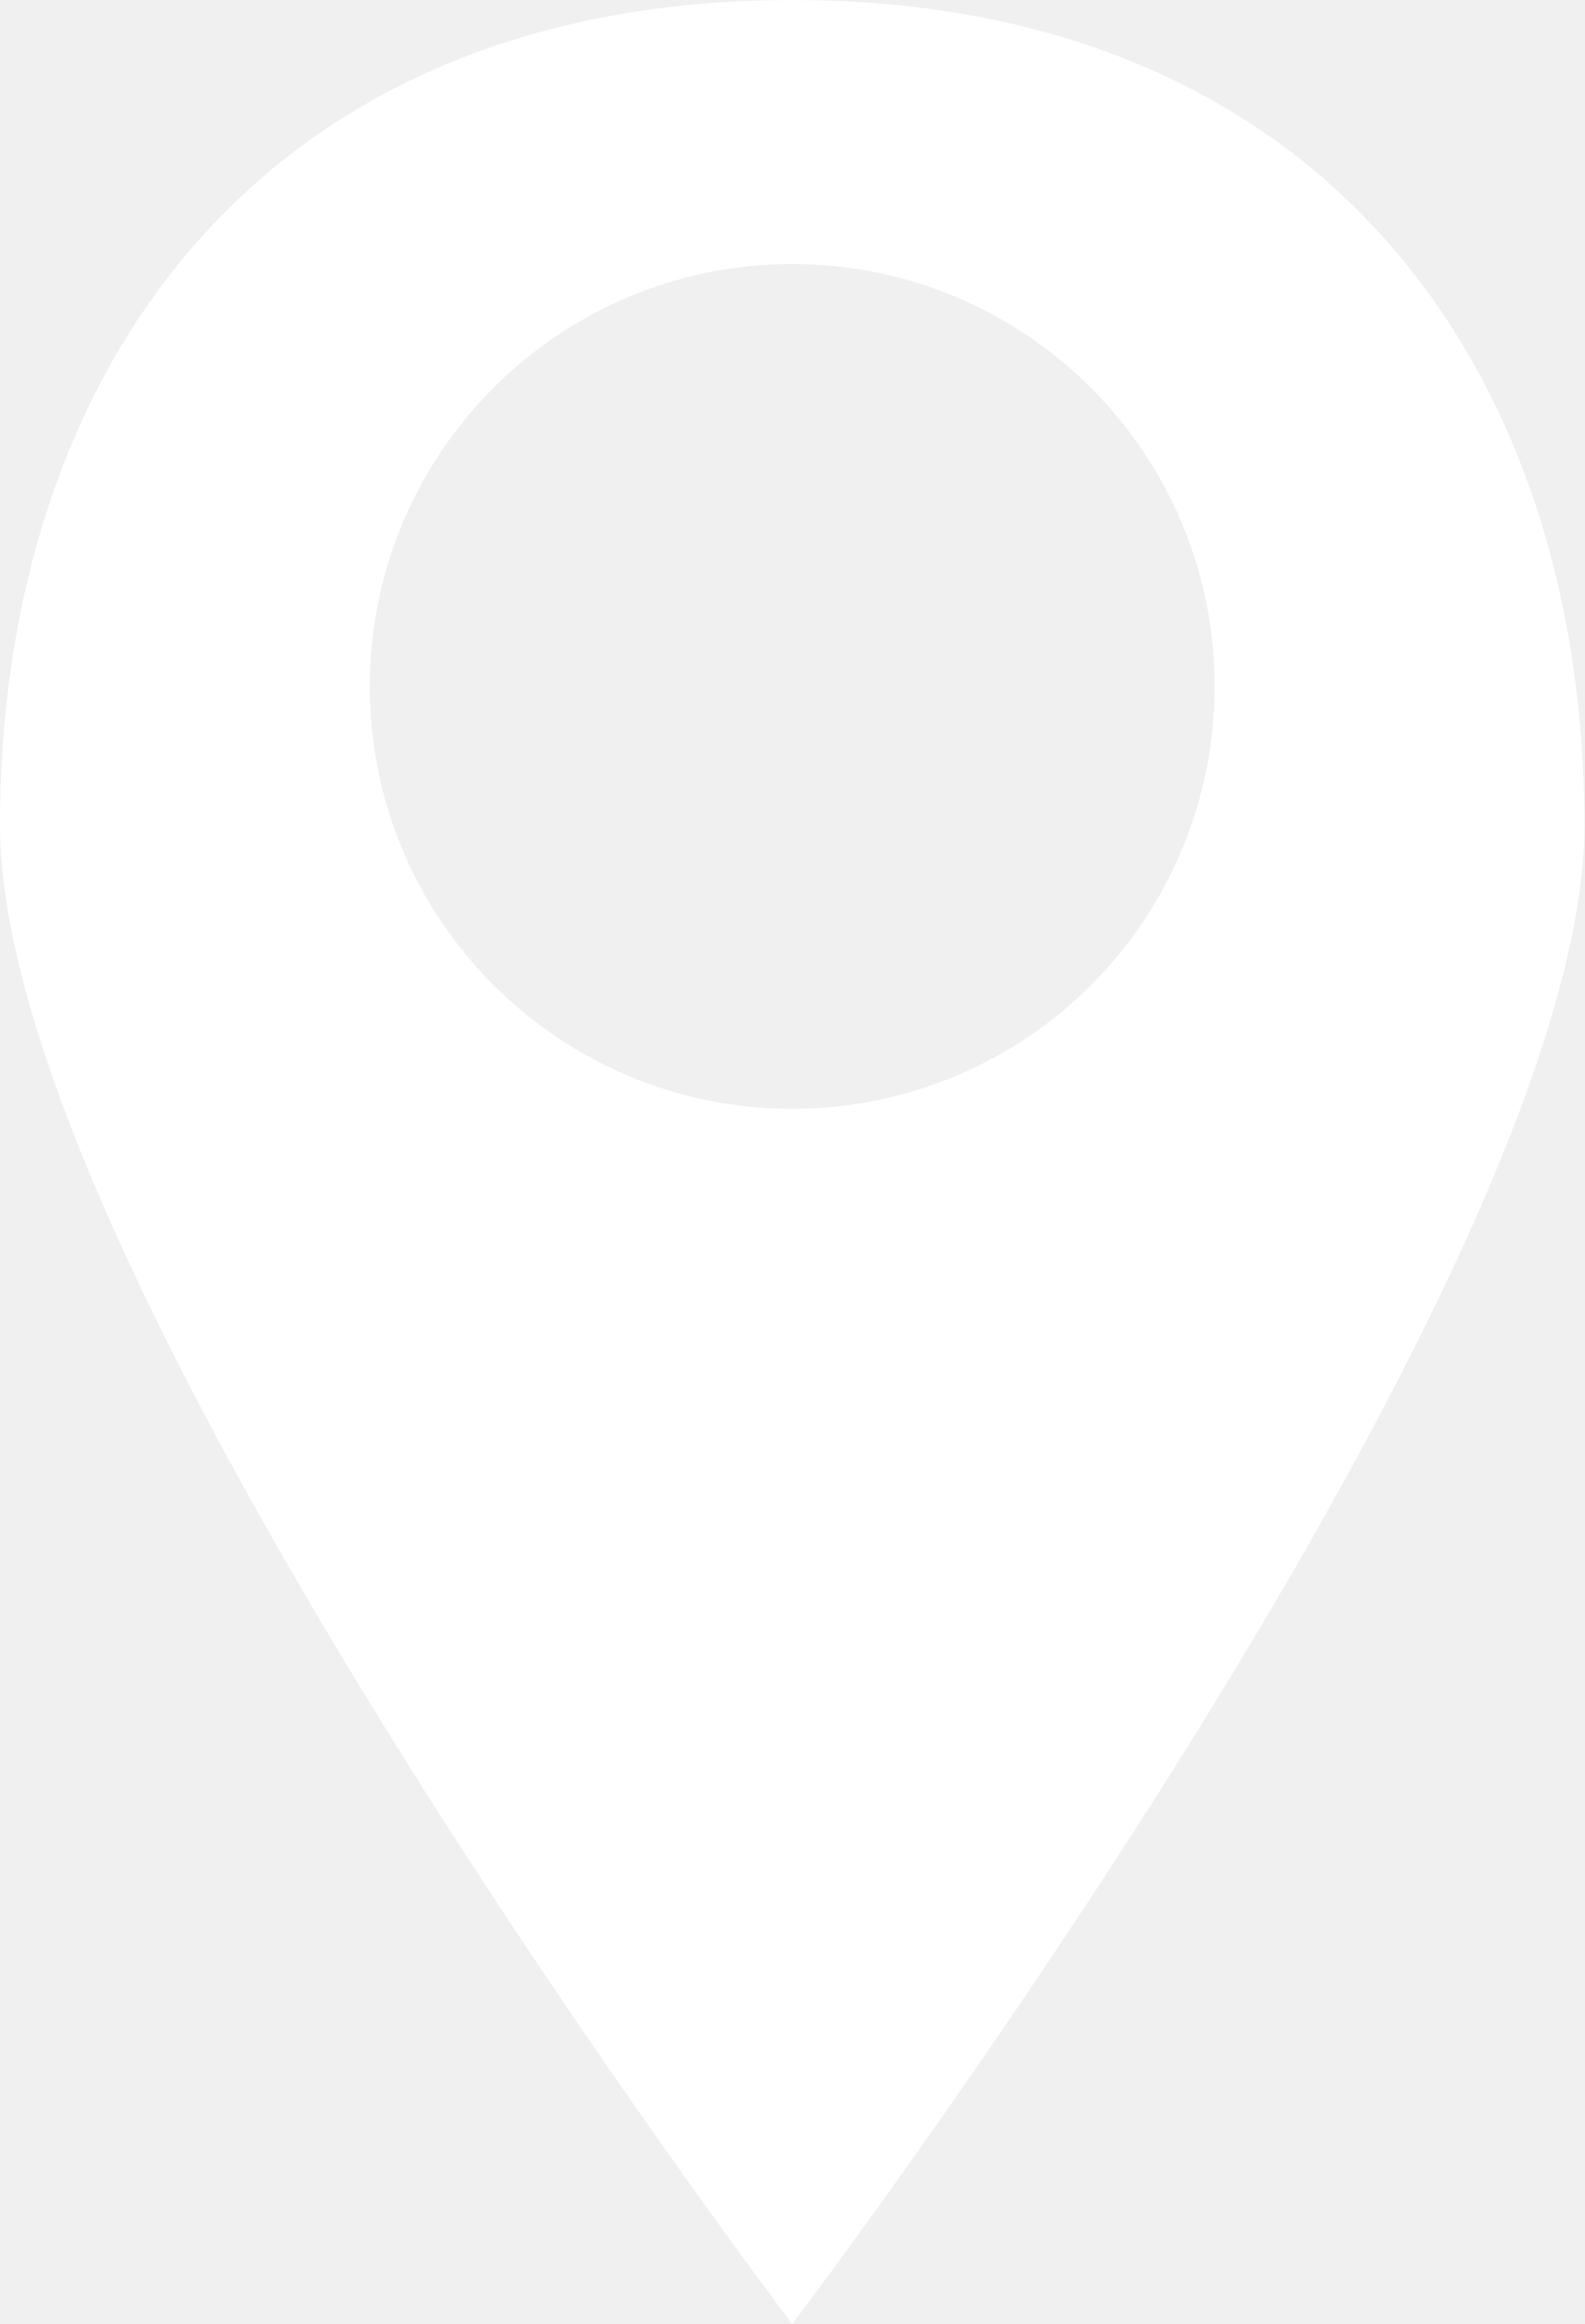
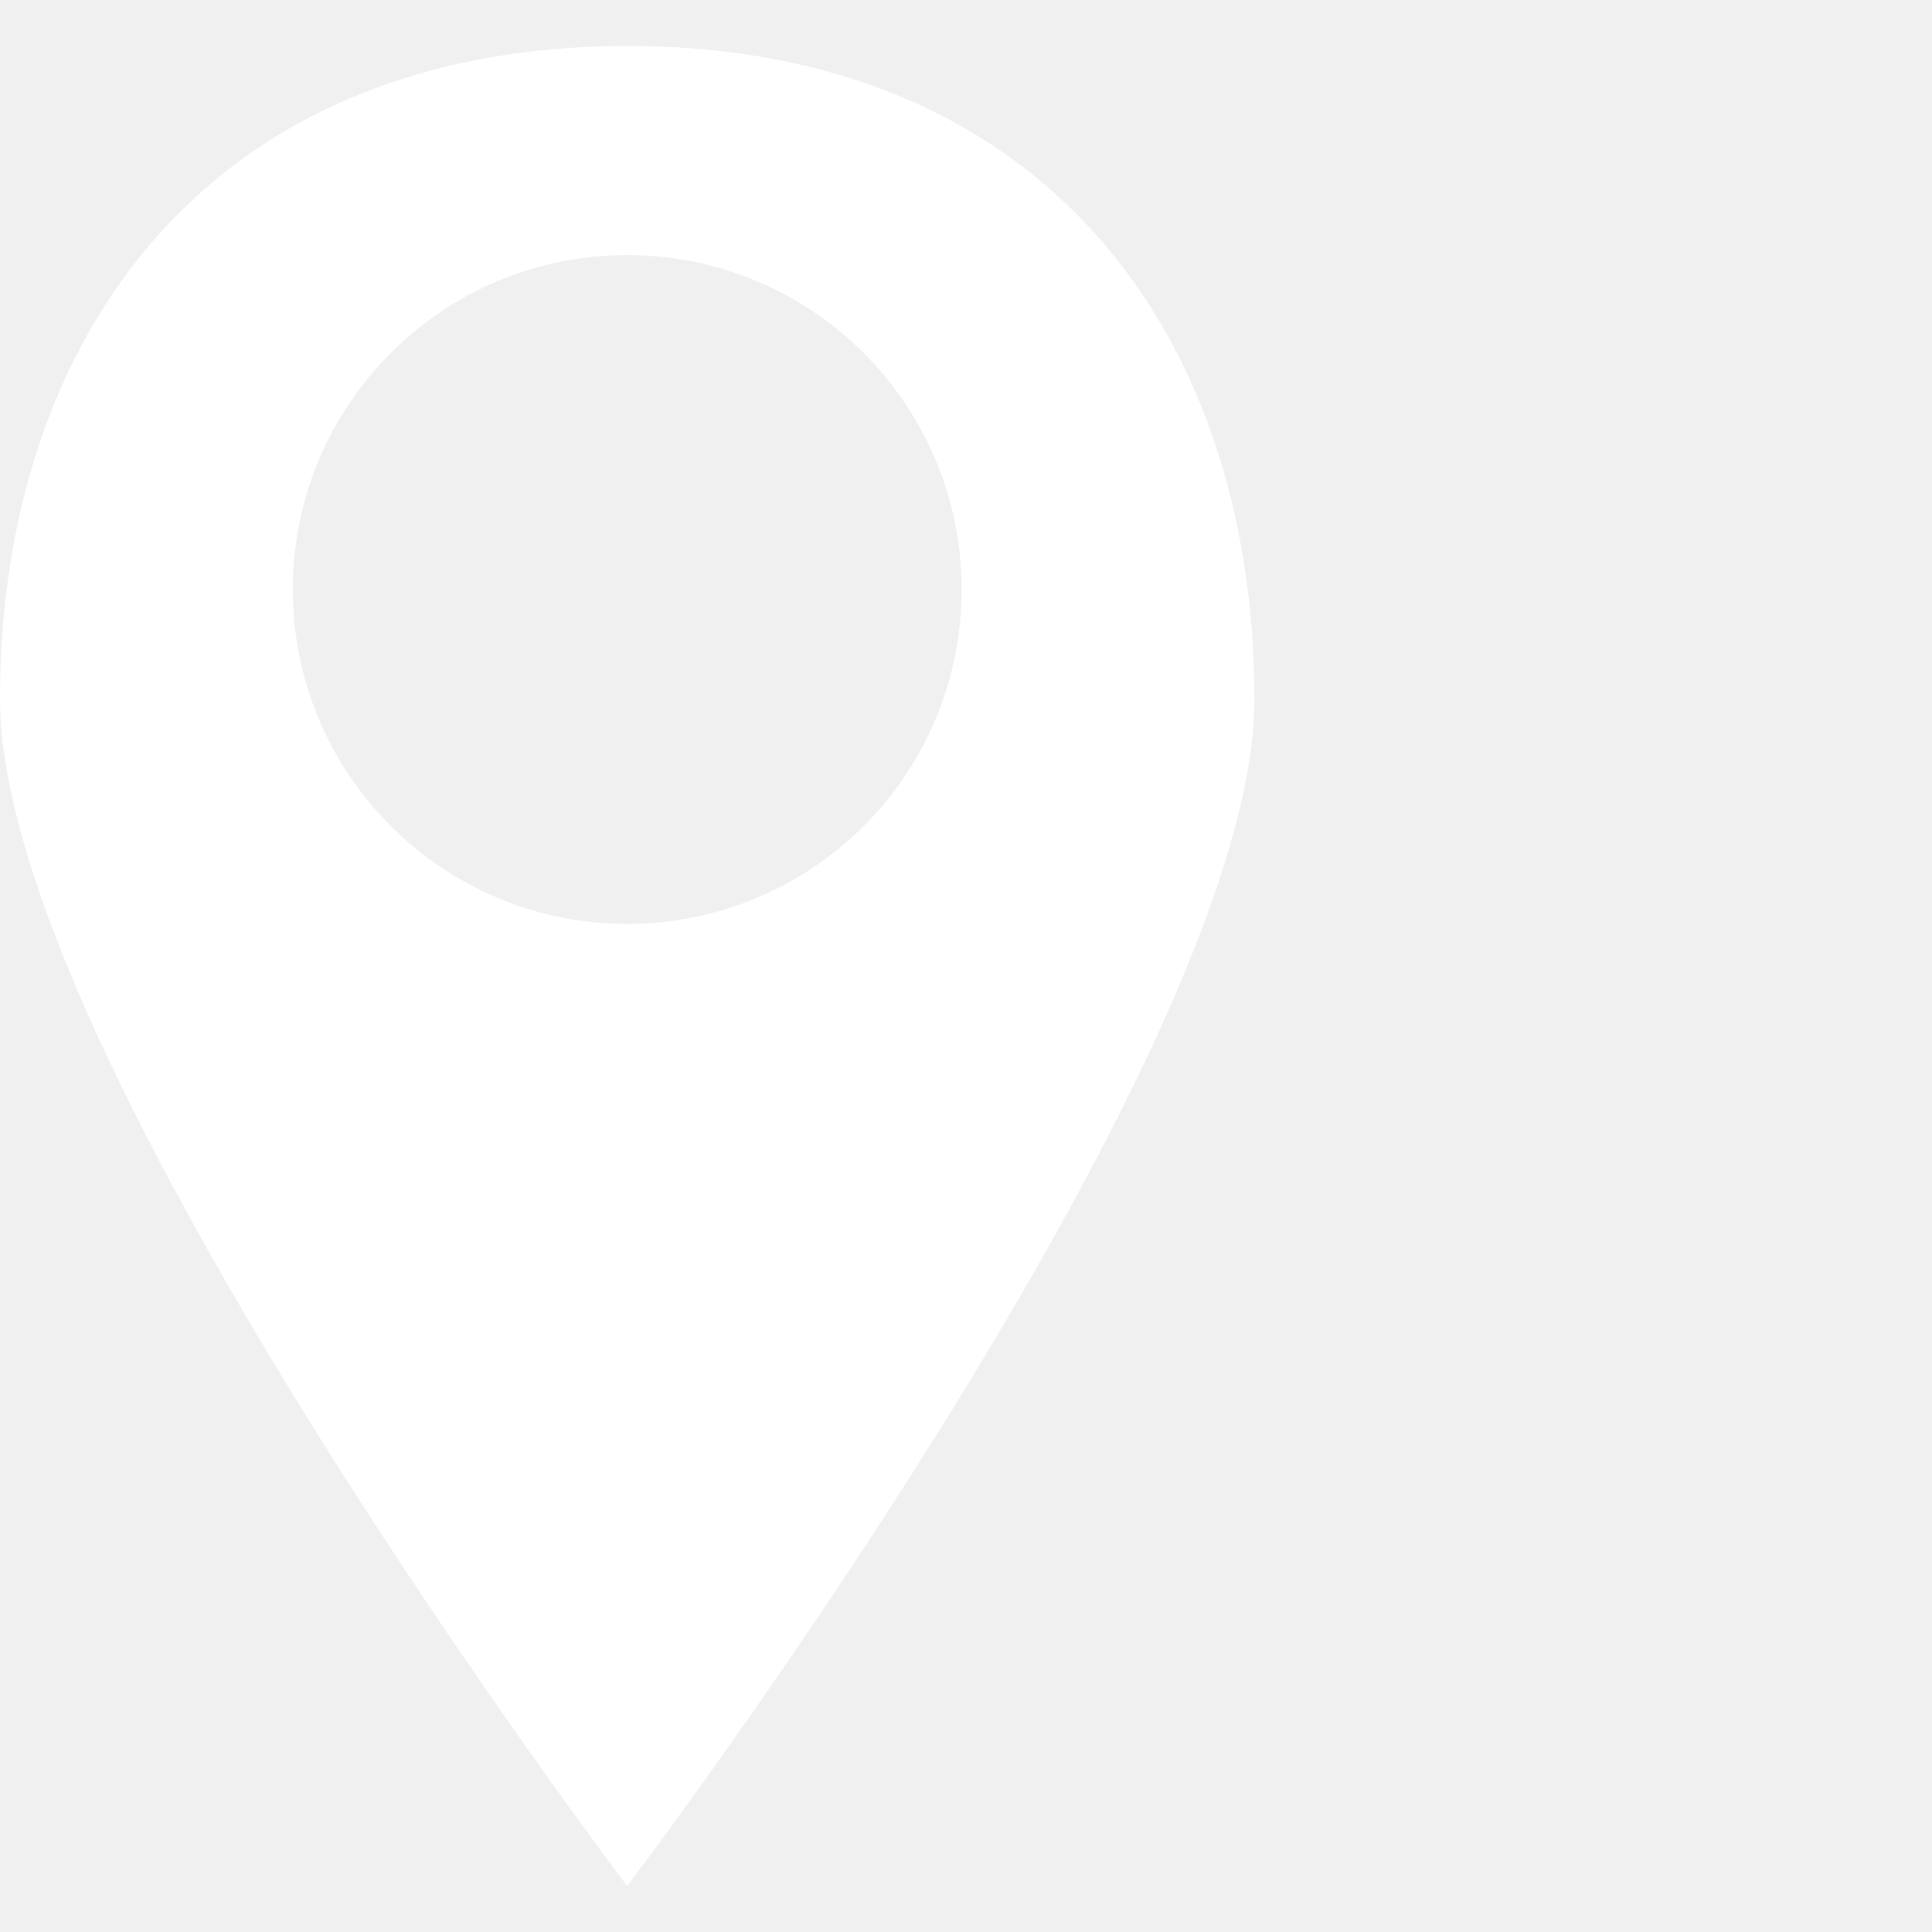
- <svg xmlns="http://www.w3.org/2000/svg" width="27.27" height="40">
-   <path d="M13.635 0C4.509 0 0 6.357 0 14.2S13.635 40 13.635 40 27.27 22.05 27.27 14.2 22.761 0 13.635 0zm0 19.085a7.27 7.27 0 1 1 7.27-7.27 7.266 7.266 0 0 1-7.27 7.27zm0 0" fill="#fff" fill-rule="evenodd" />
+ <svg xmlns="http://www.w3.org/2000/svg" width="44" height="44" viewBox="0 0 42 40">
+   <path d="M13.635 0C4.509 0 0 6.357 0 14.2S13.635 40 13.635 40 27.27 22.05 27.27 14.2 22.761 0 13.635 0zm0 19.085a7.27 7.27 0 1 1 7.27-7.27 7.266 7.266 0 0 1-7.27 7.27zm0 0" fill="#fff" />
</svg>
